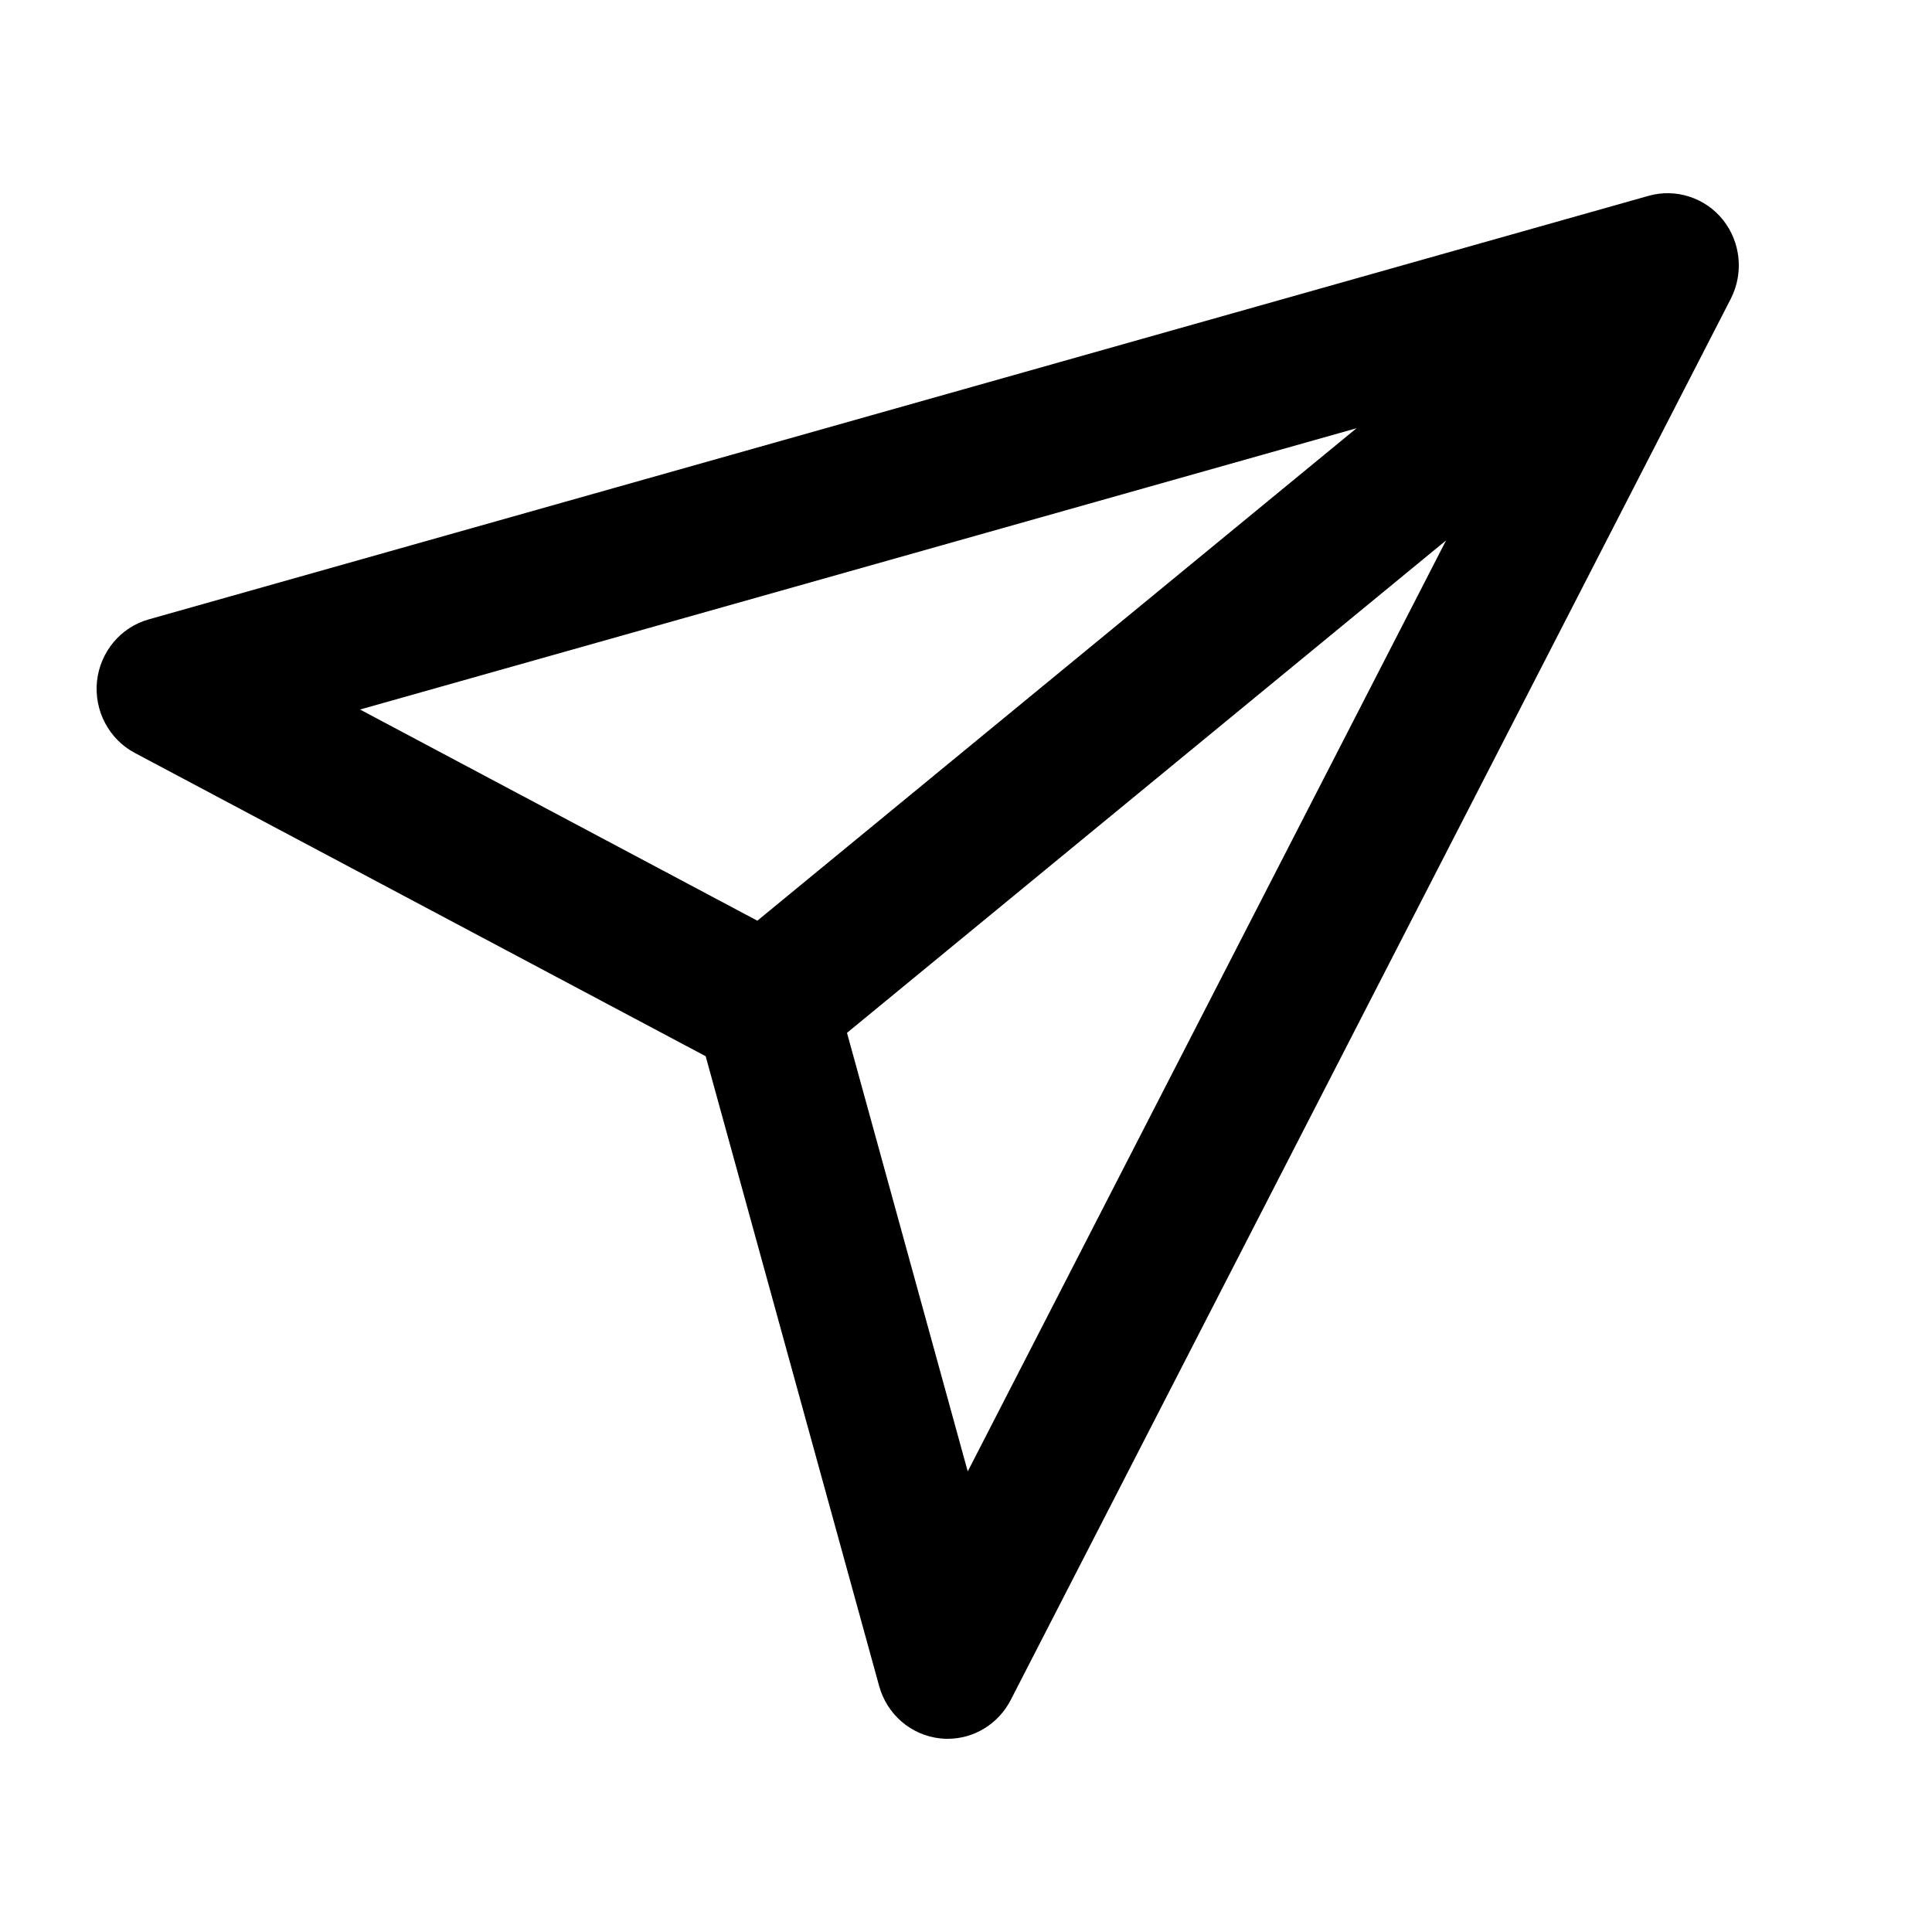
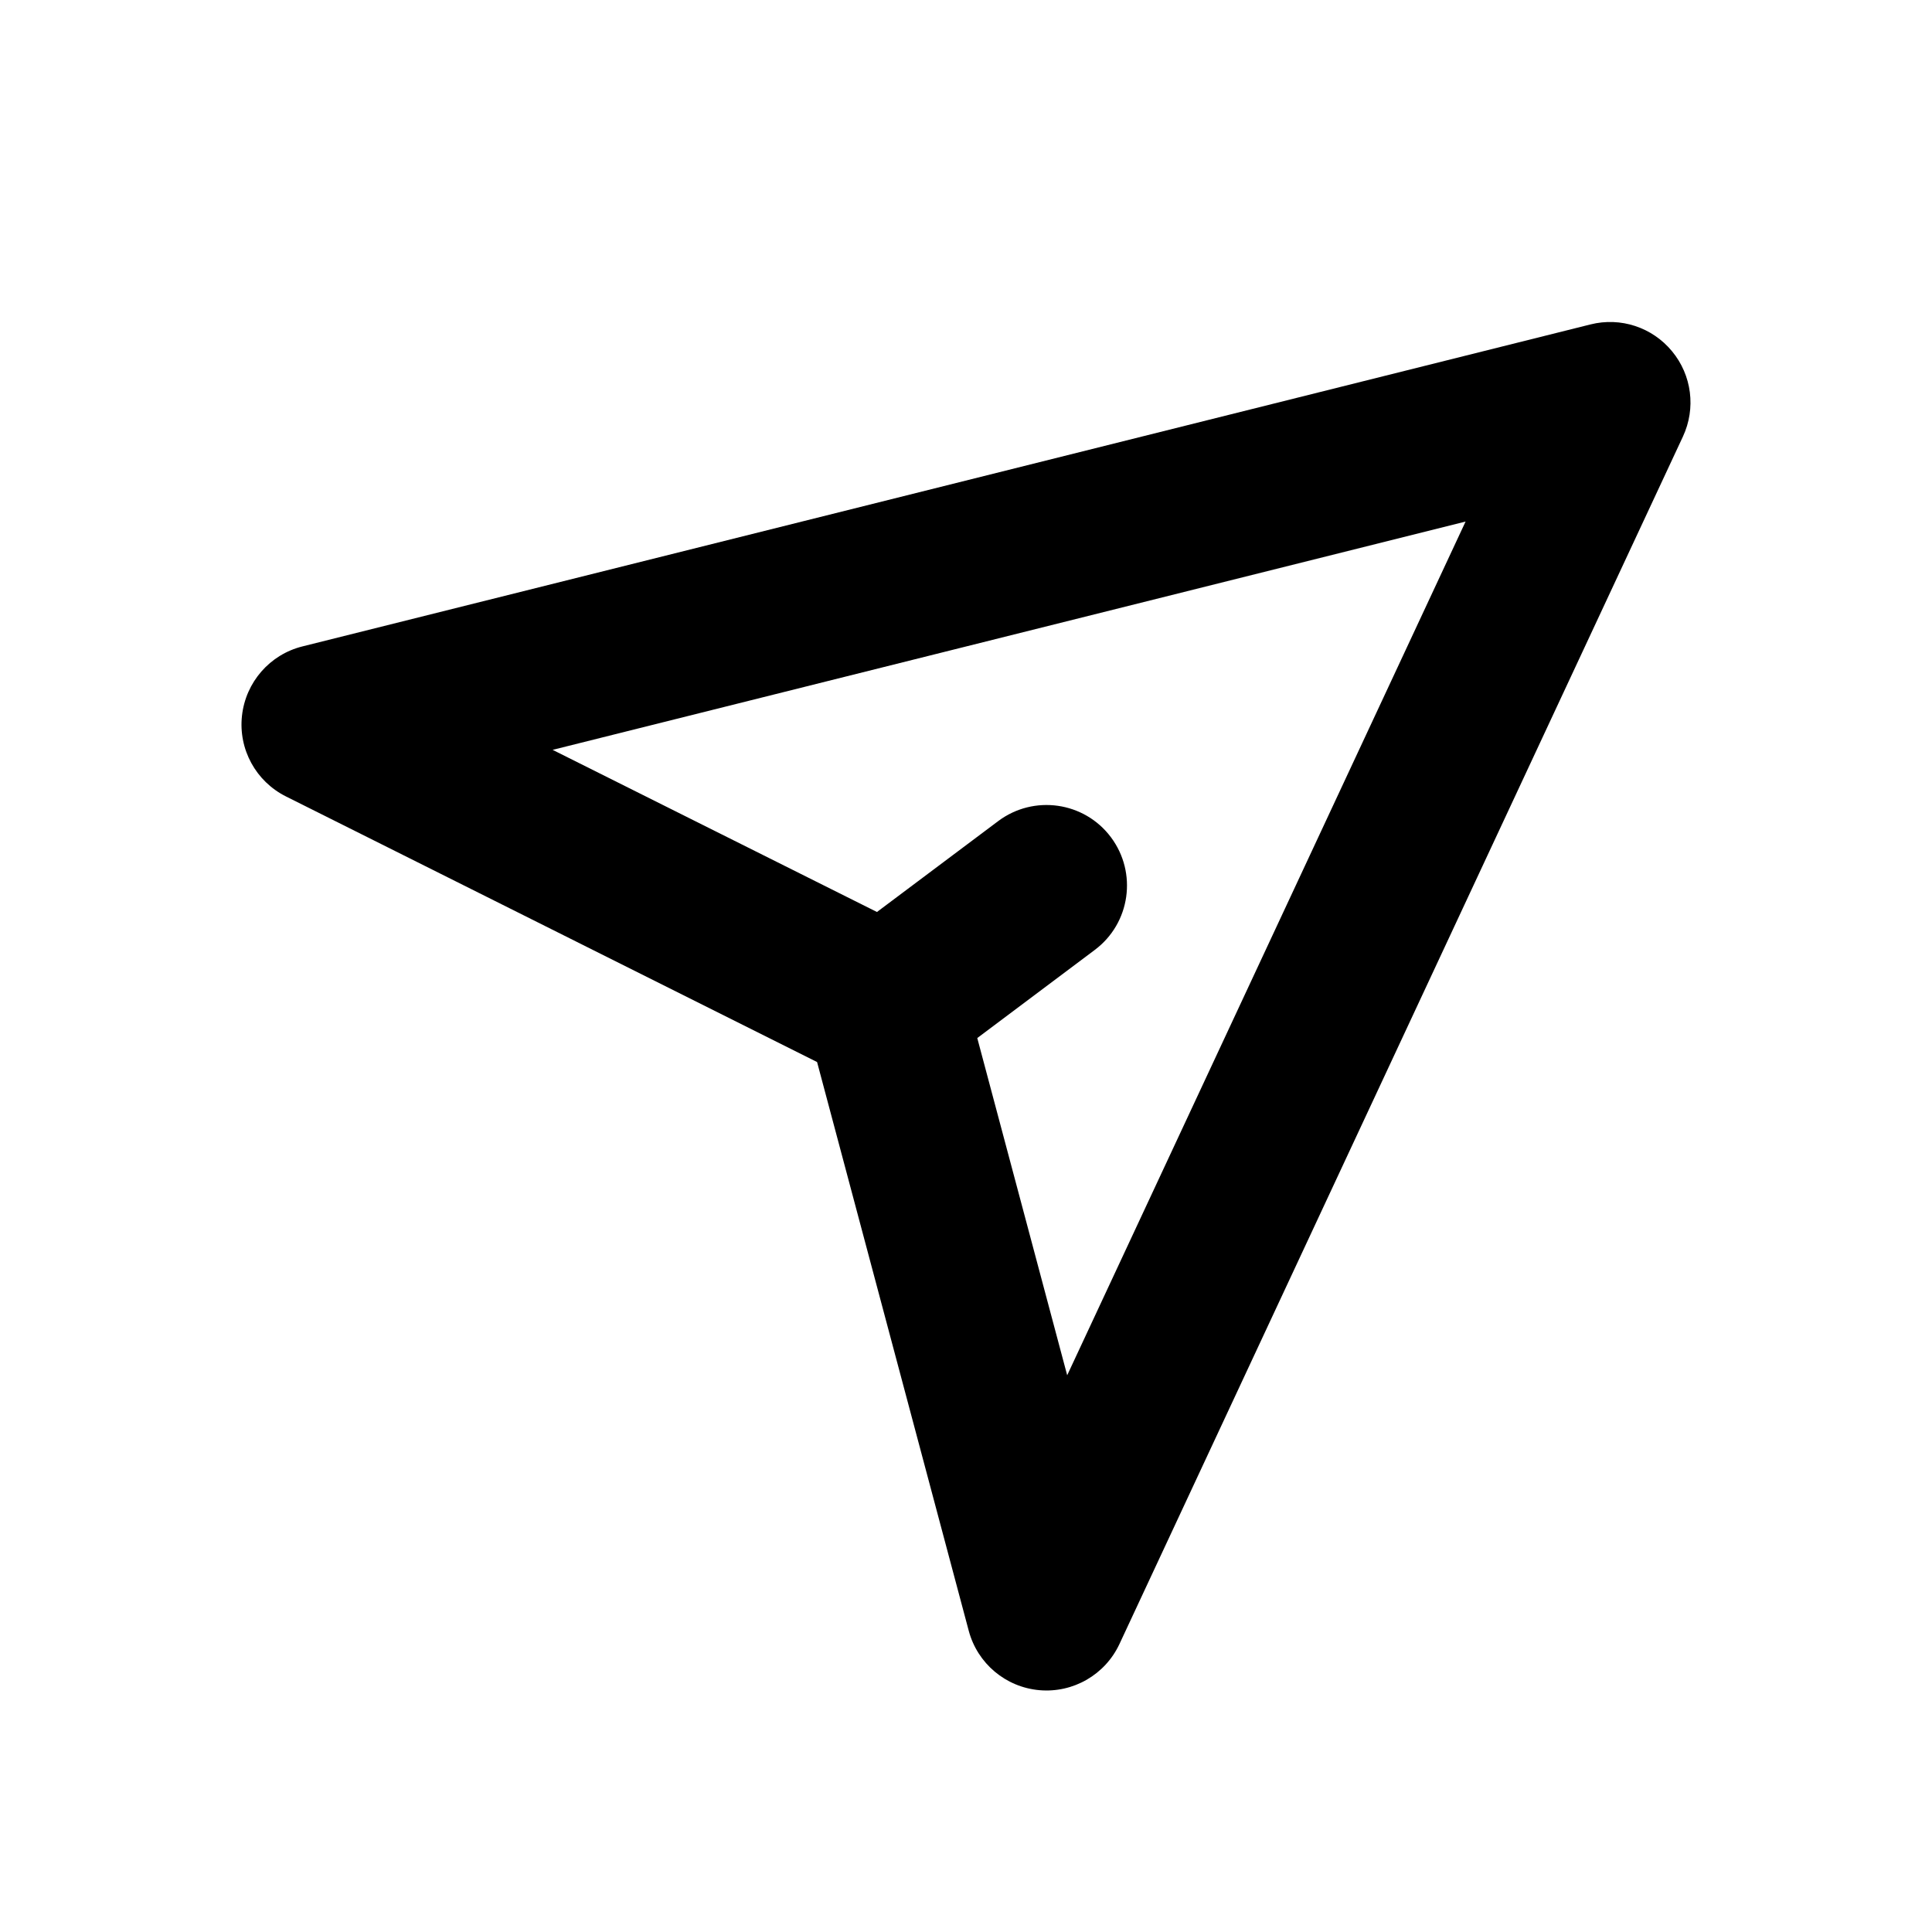
- <svg xmlns="http://www.w3.org/2000/svg" viewBox="0 0 20 20">
-   <path d="M10.018,15.232 L8.768,10.692 L14.97,5.594 L10.018,15.232 Z M3.727,7.345 L14.043,4.433 L7.84,9.531 L3.727,7.345 Z M17.836,2.276 C17.652,2.045 17.346,1.948 17.067,2.027 L1.539,6.412 C1.248,6.494 1.036,6.749 1.004,7.053 C0.973,7.358 1.128,7.652 1.395,7.794 L7.305,10.934 L9.101,17.454 C9.182,17.749 9.433,17.964 9.734,17.996 C9.759,17.999 9.786,18 9.81,18 C10.082,18 10.335,17.847 10.463,17.598 L17.917,3.093 C18.052,2.829 18.021,2.508 17.836,2.276 Z" />
+ <svg xmlns="http://www.w3.org/2000/svg" viewBox="0 0 24 24">
+   <path d="M20.771 4.364C21.017 4.661 21.069 5.073 20.906 5.423L13.906 20.423C13.728 20.804 13.331 21.033 12.912 20.996C12.493 20.959 12.142 20.664 12.034 20.258L10.15 13.193L3.553 9.894C3.178 9.707 2.96 9.307 3.006 8.891C3.052 8.475 3.351 8.131 3.757 8.03L19.758 4.03C20.132 3.936 20.526 4.066 20.771 4.364ZM12.14 12.895L13.257 17.084L18.206 6.479L6.865 9.315L10.894 11.329L12.4 10.2C12.842 9.869 13.469 9.958 13.8 10.4C14.131 10.842 14.042 11.469 13.6 11.8L12.14 12.895Z" />
</svg>
